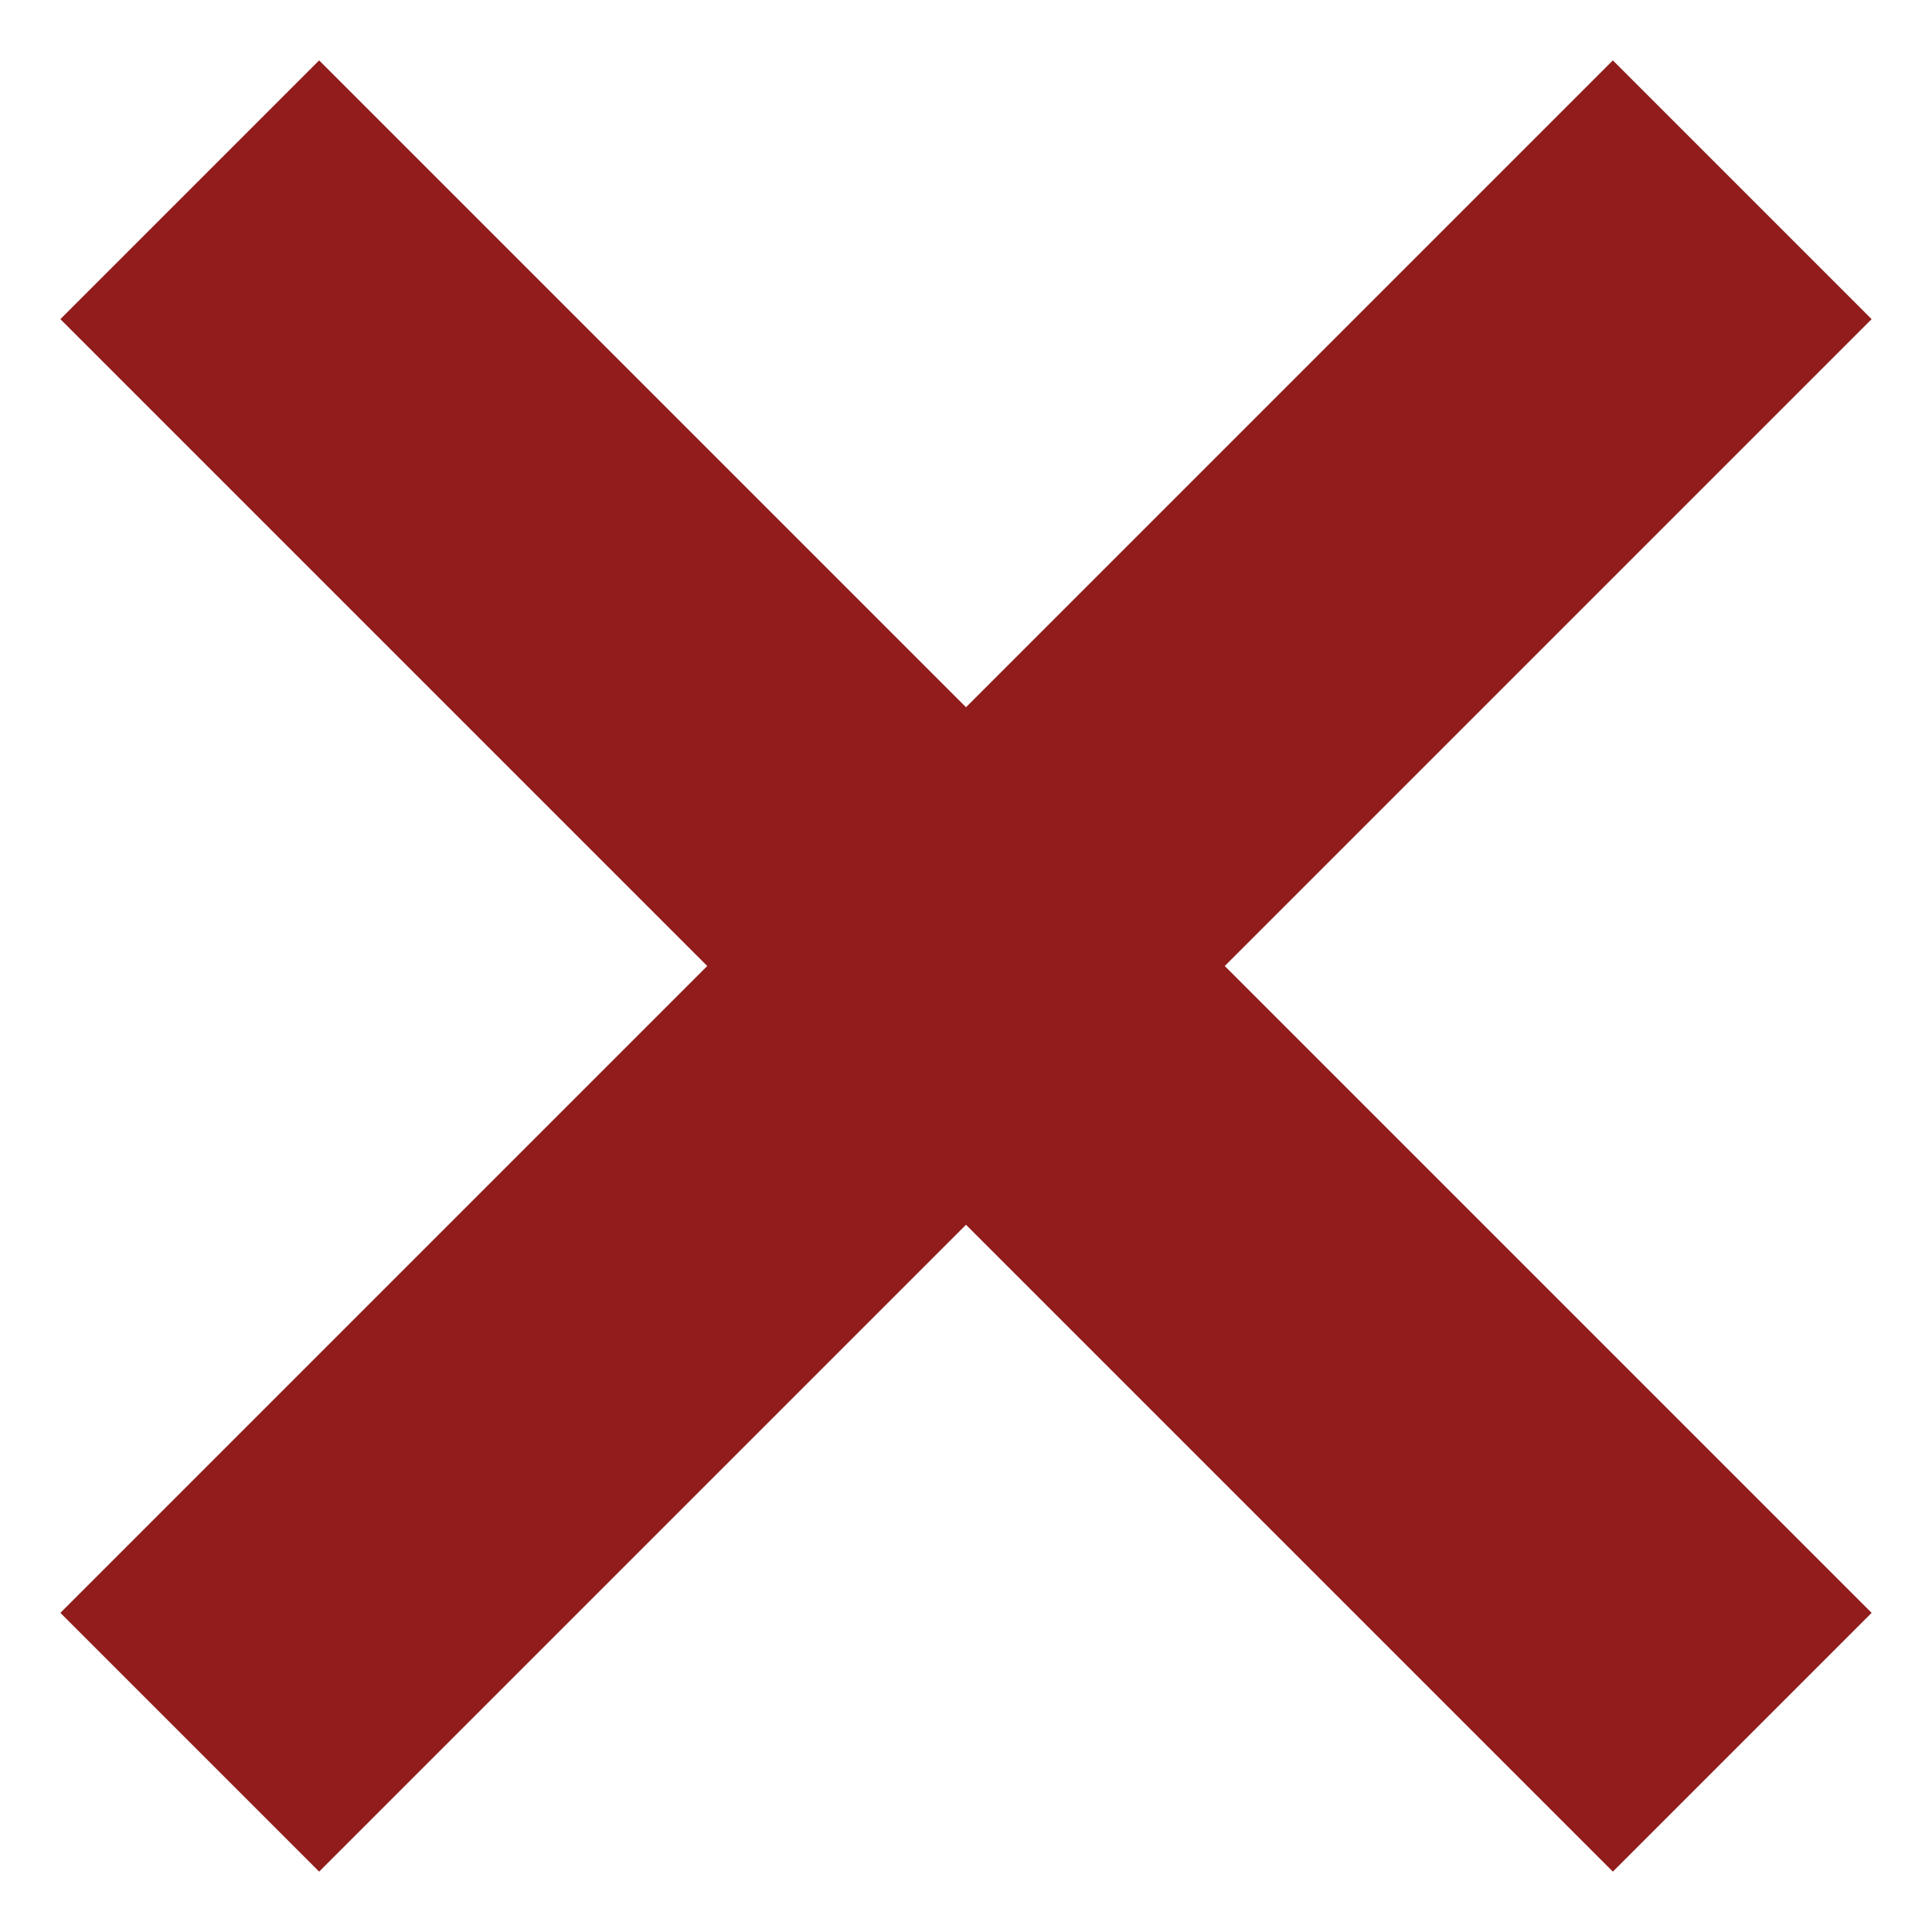
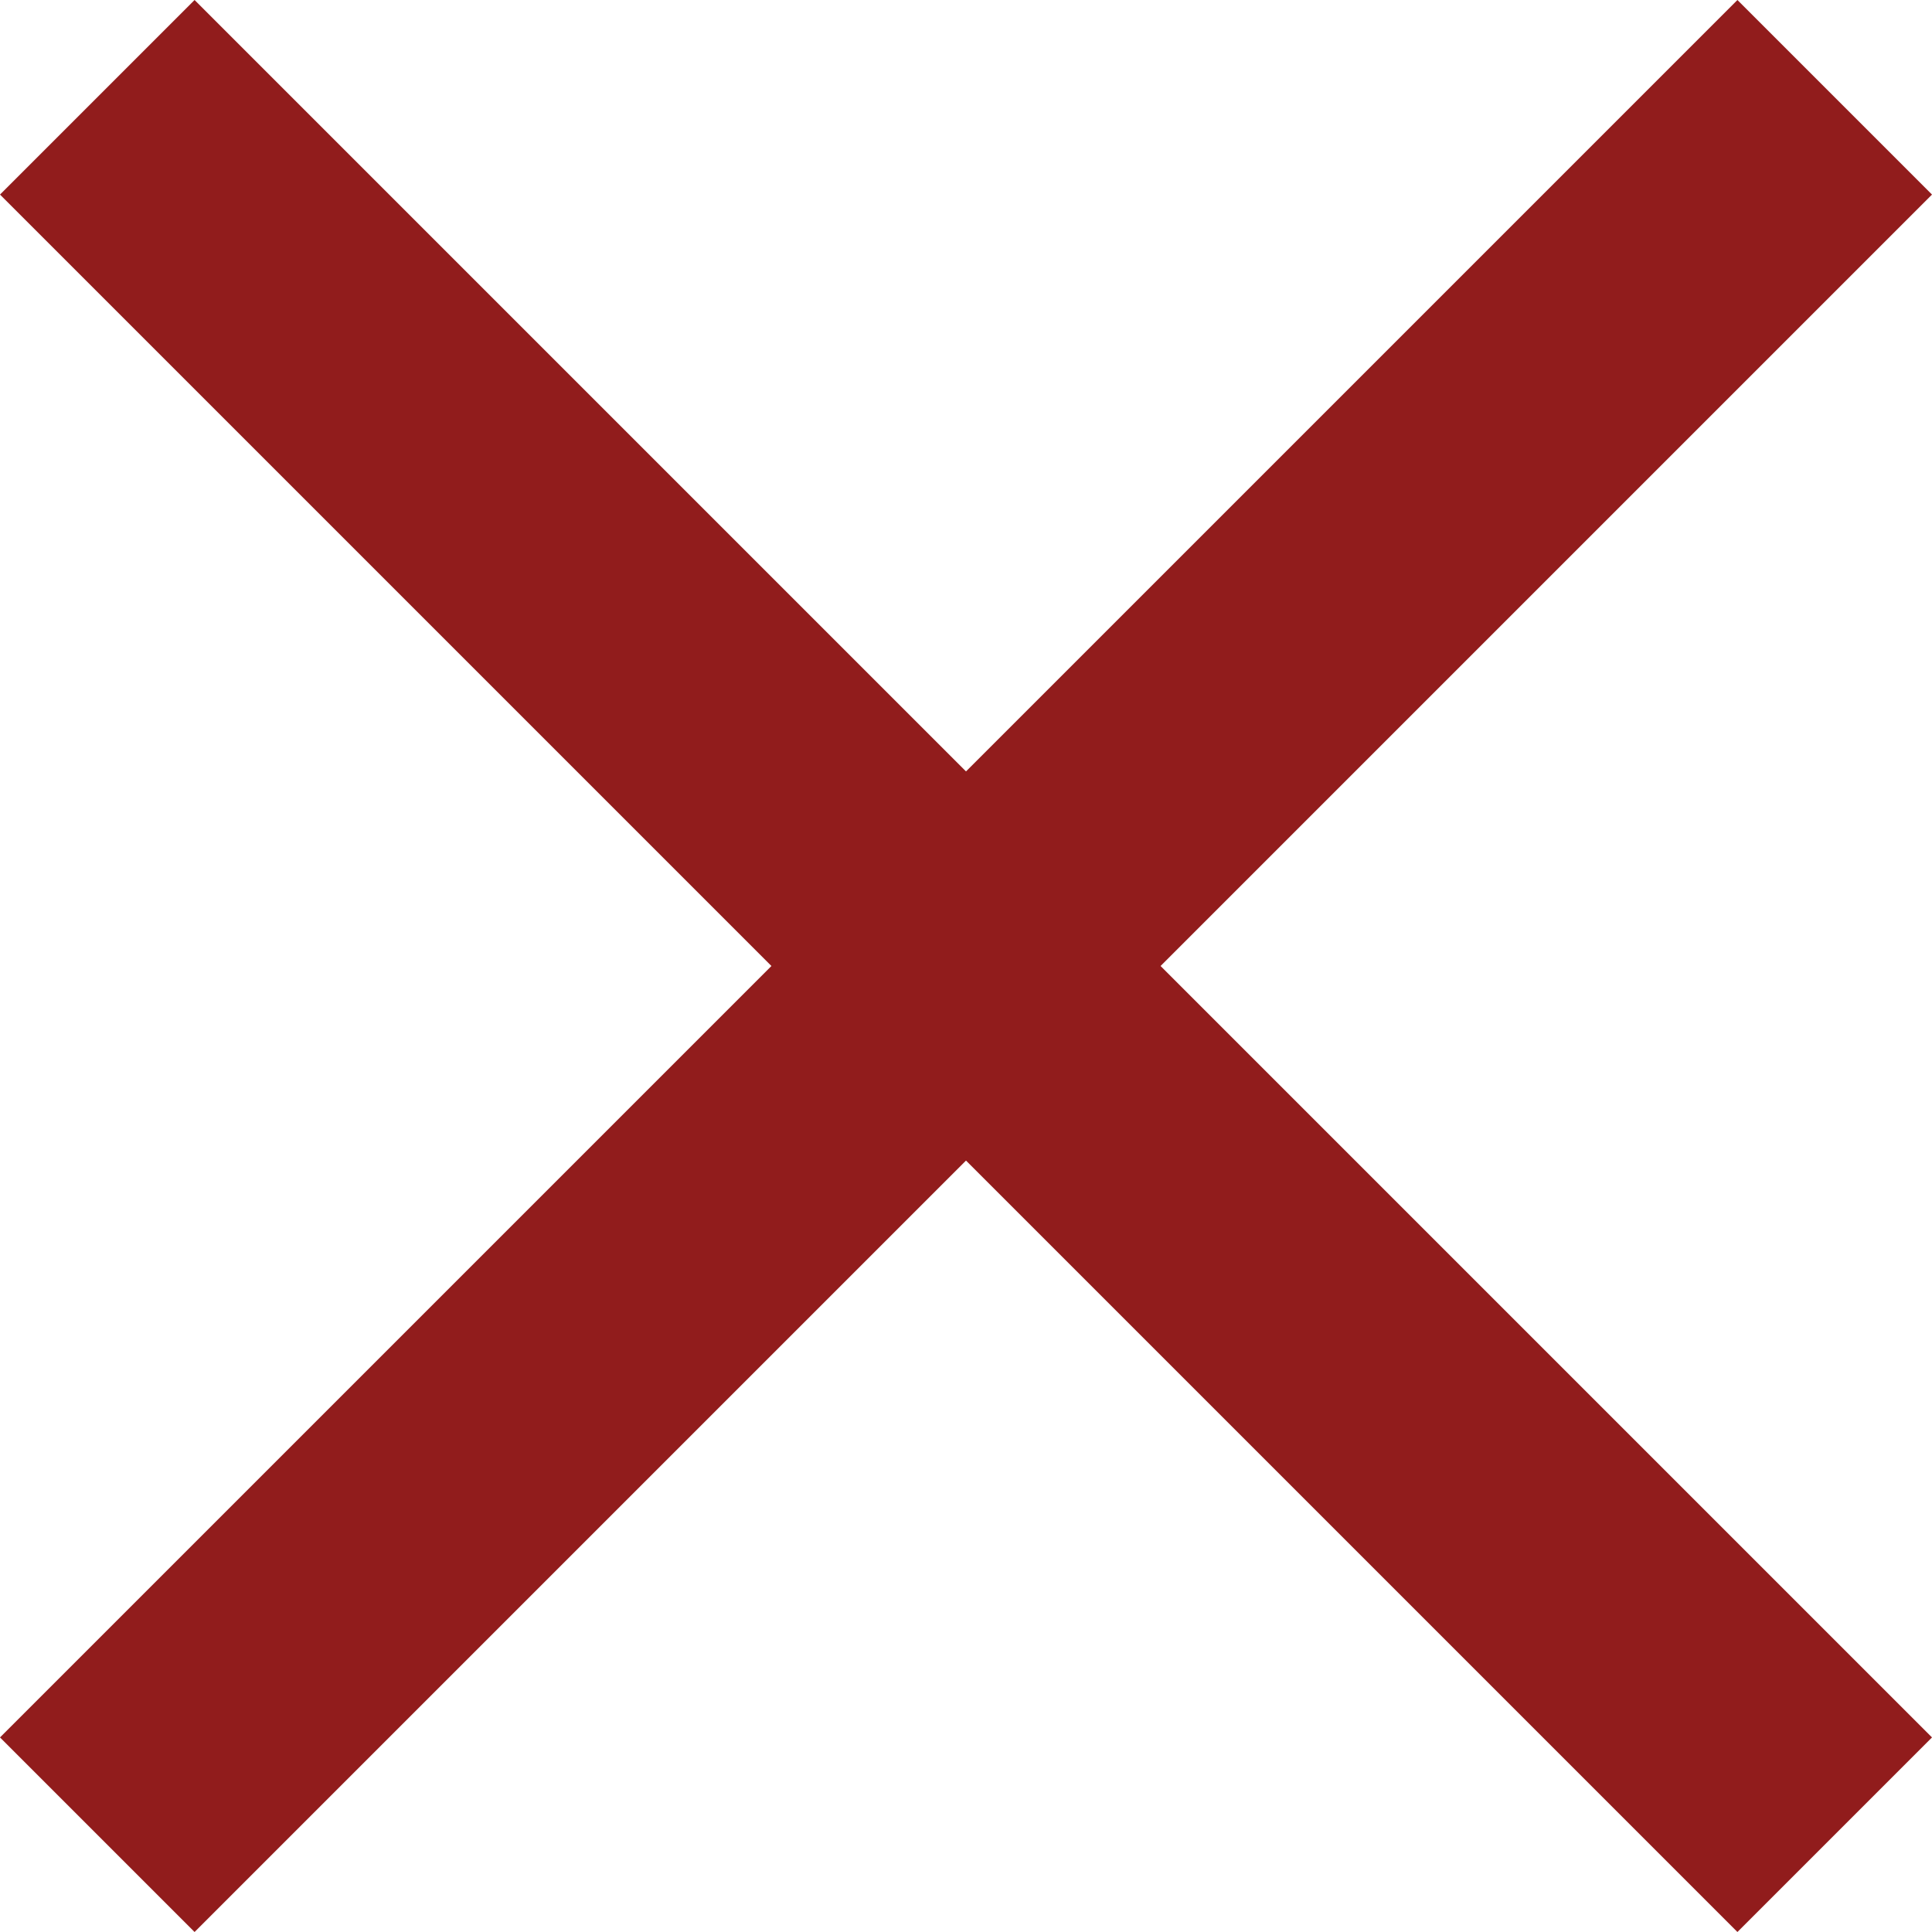
- <svg xmlns="http://www.w3.org/2000/svg" width="48" height="48" viewBox="0 0 16 16" fill="none">
-   <path d="M15.5 2.643L13.357 0.5L8 5.857L2.643 0.5L0.5 2.643L5.857 8L0.5 13.357L2.643 15.5L8 10.143L13.357 15.5L15.5 13.357L10.143 8L15.5 2.643Z" fill="#901C1C" />
+ <svg xmlns="http://www.w3.org/2000/svg" width="42" height="42" viewBox="0 0 42 42" fill="none">
+   <path d="M42 4.23L37.77 0L21 16.77L4.23 0L0 4.23L16.77 21L0 37.77L4.23 42L21 25.23L37.77 42L42 37.77L25.23 21L42 4.23Z" fill="#911C1C" />
</svg>
